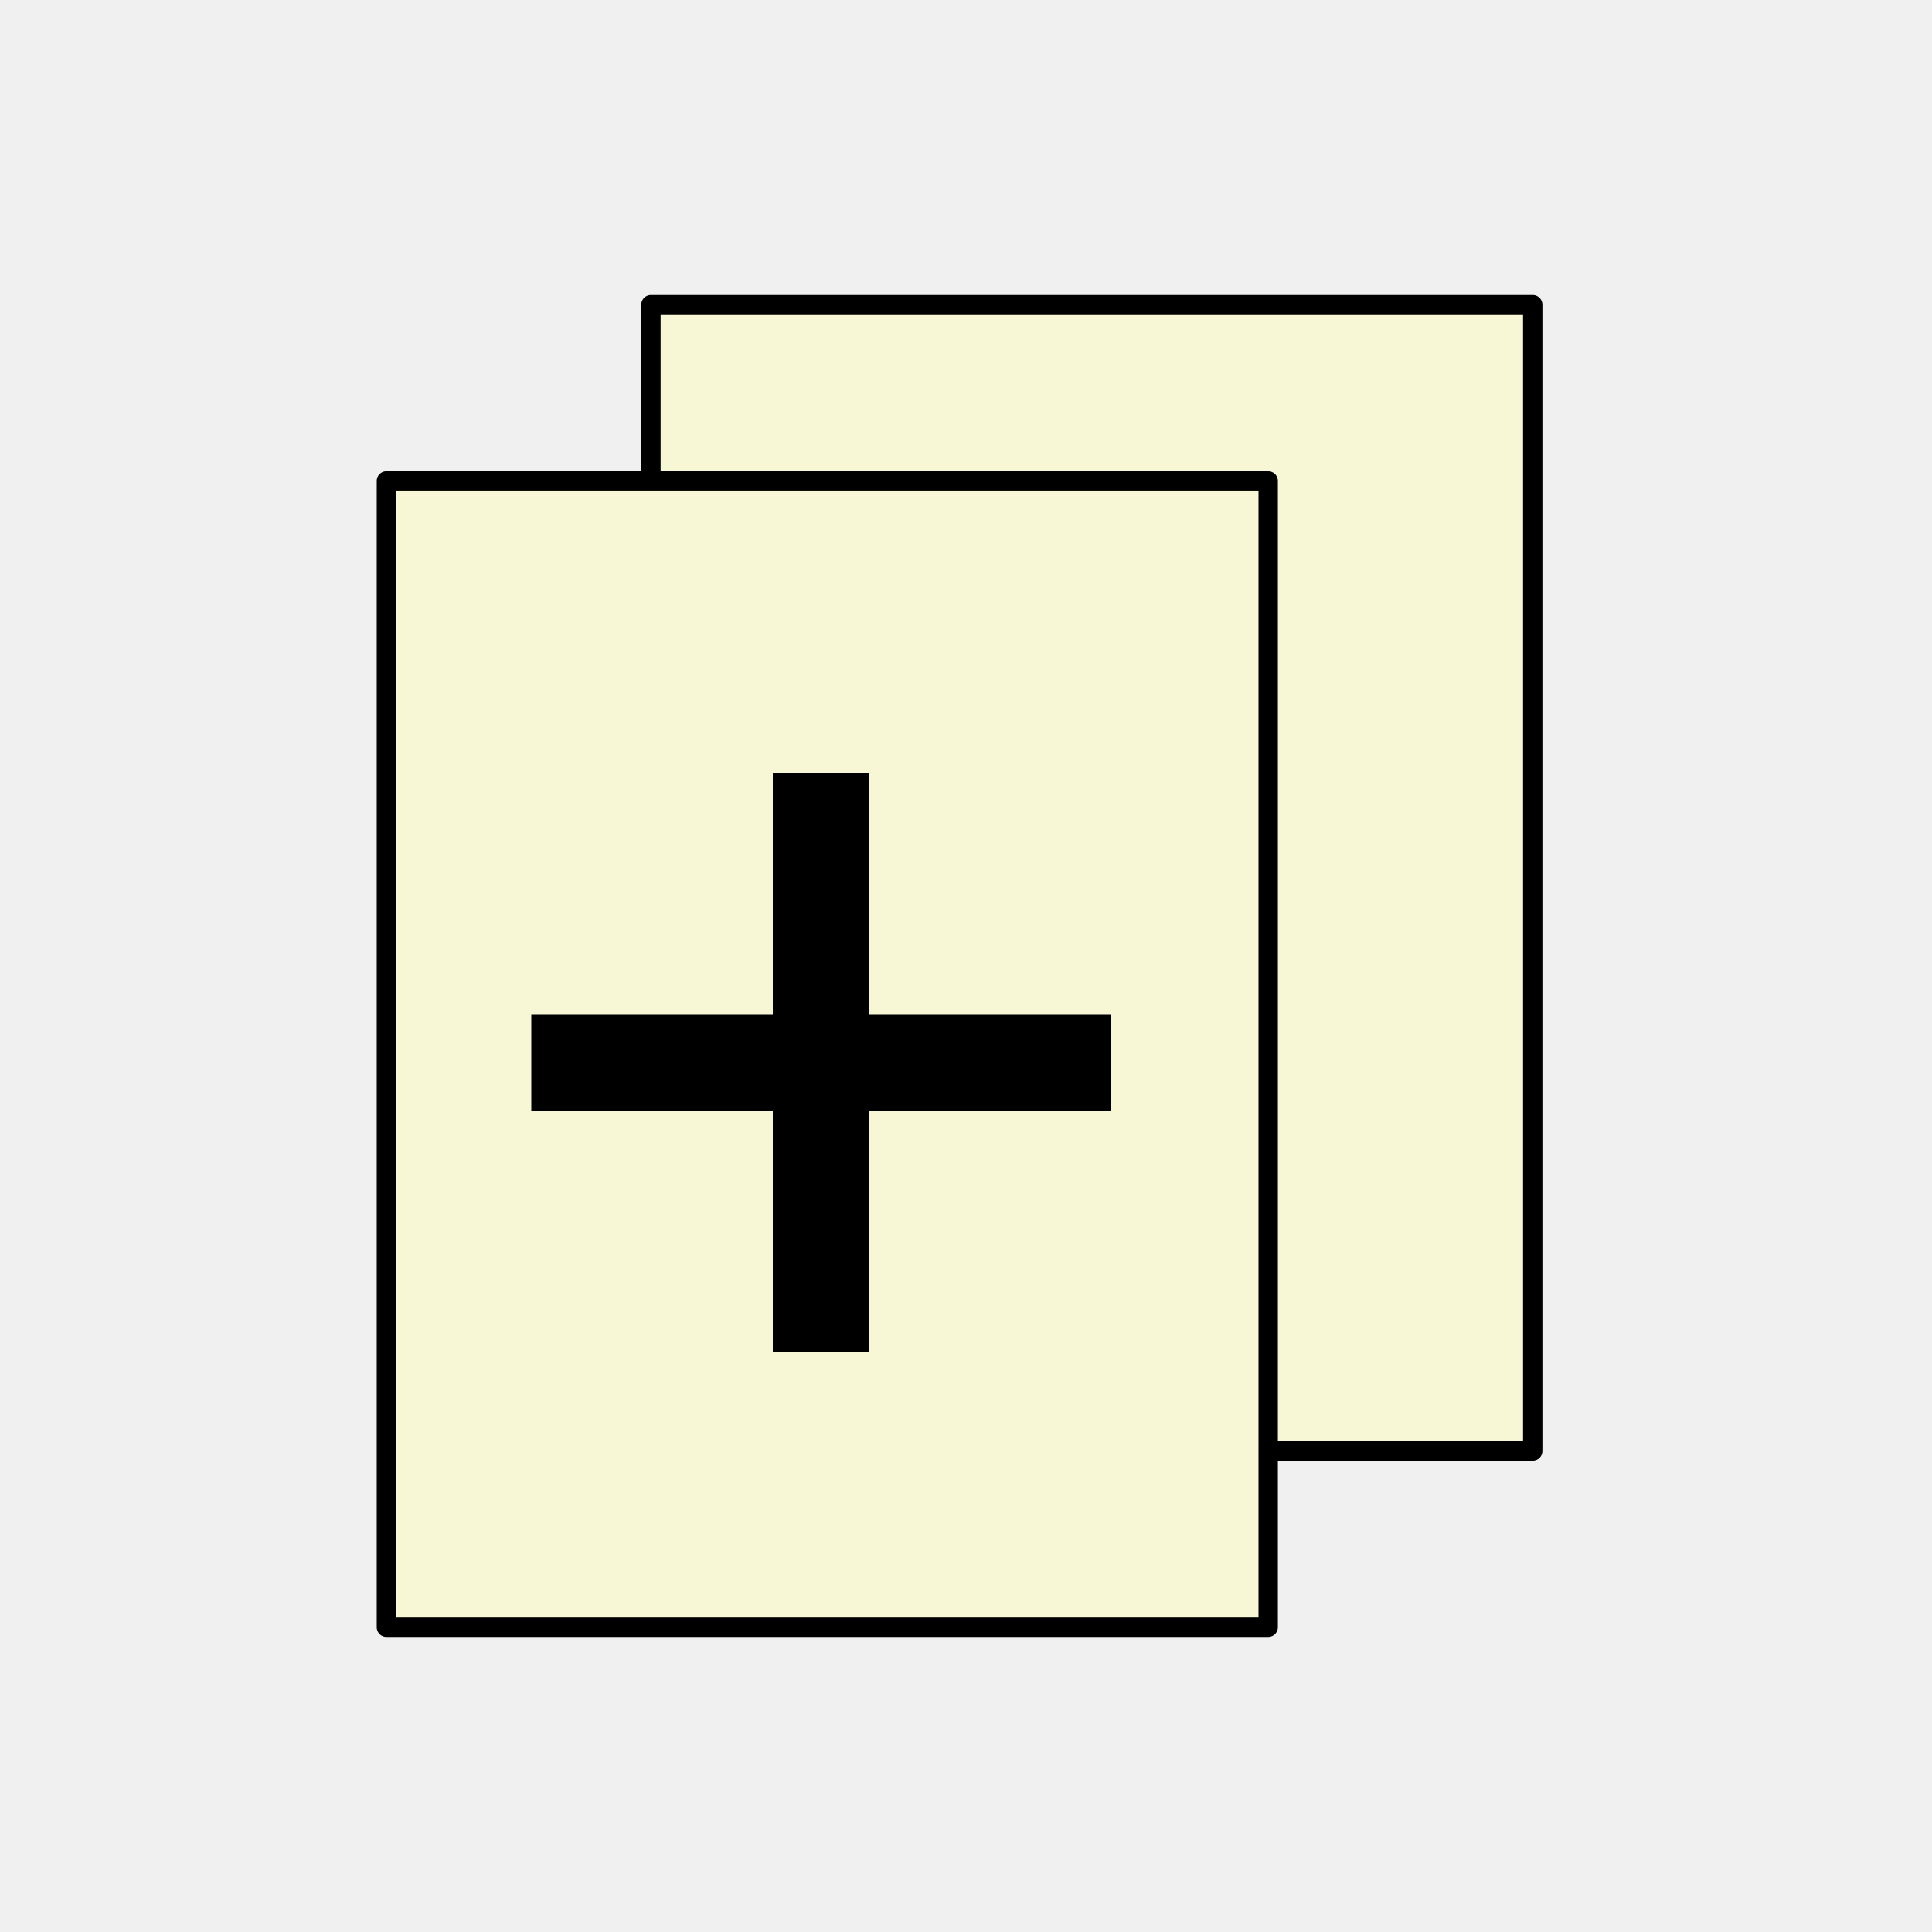
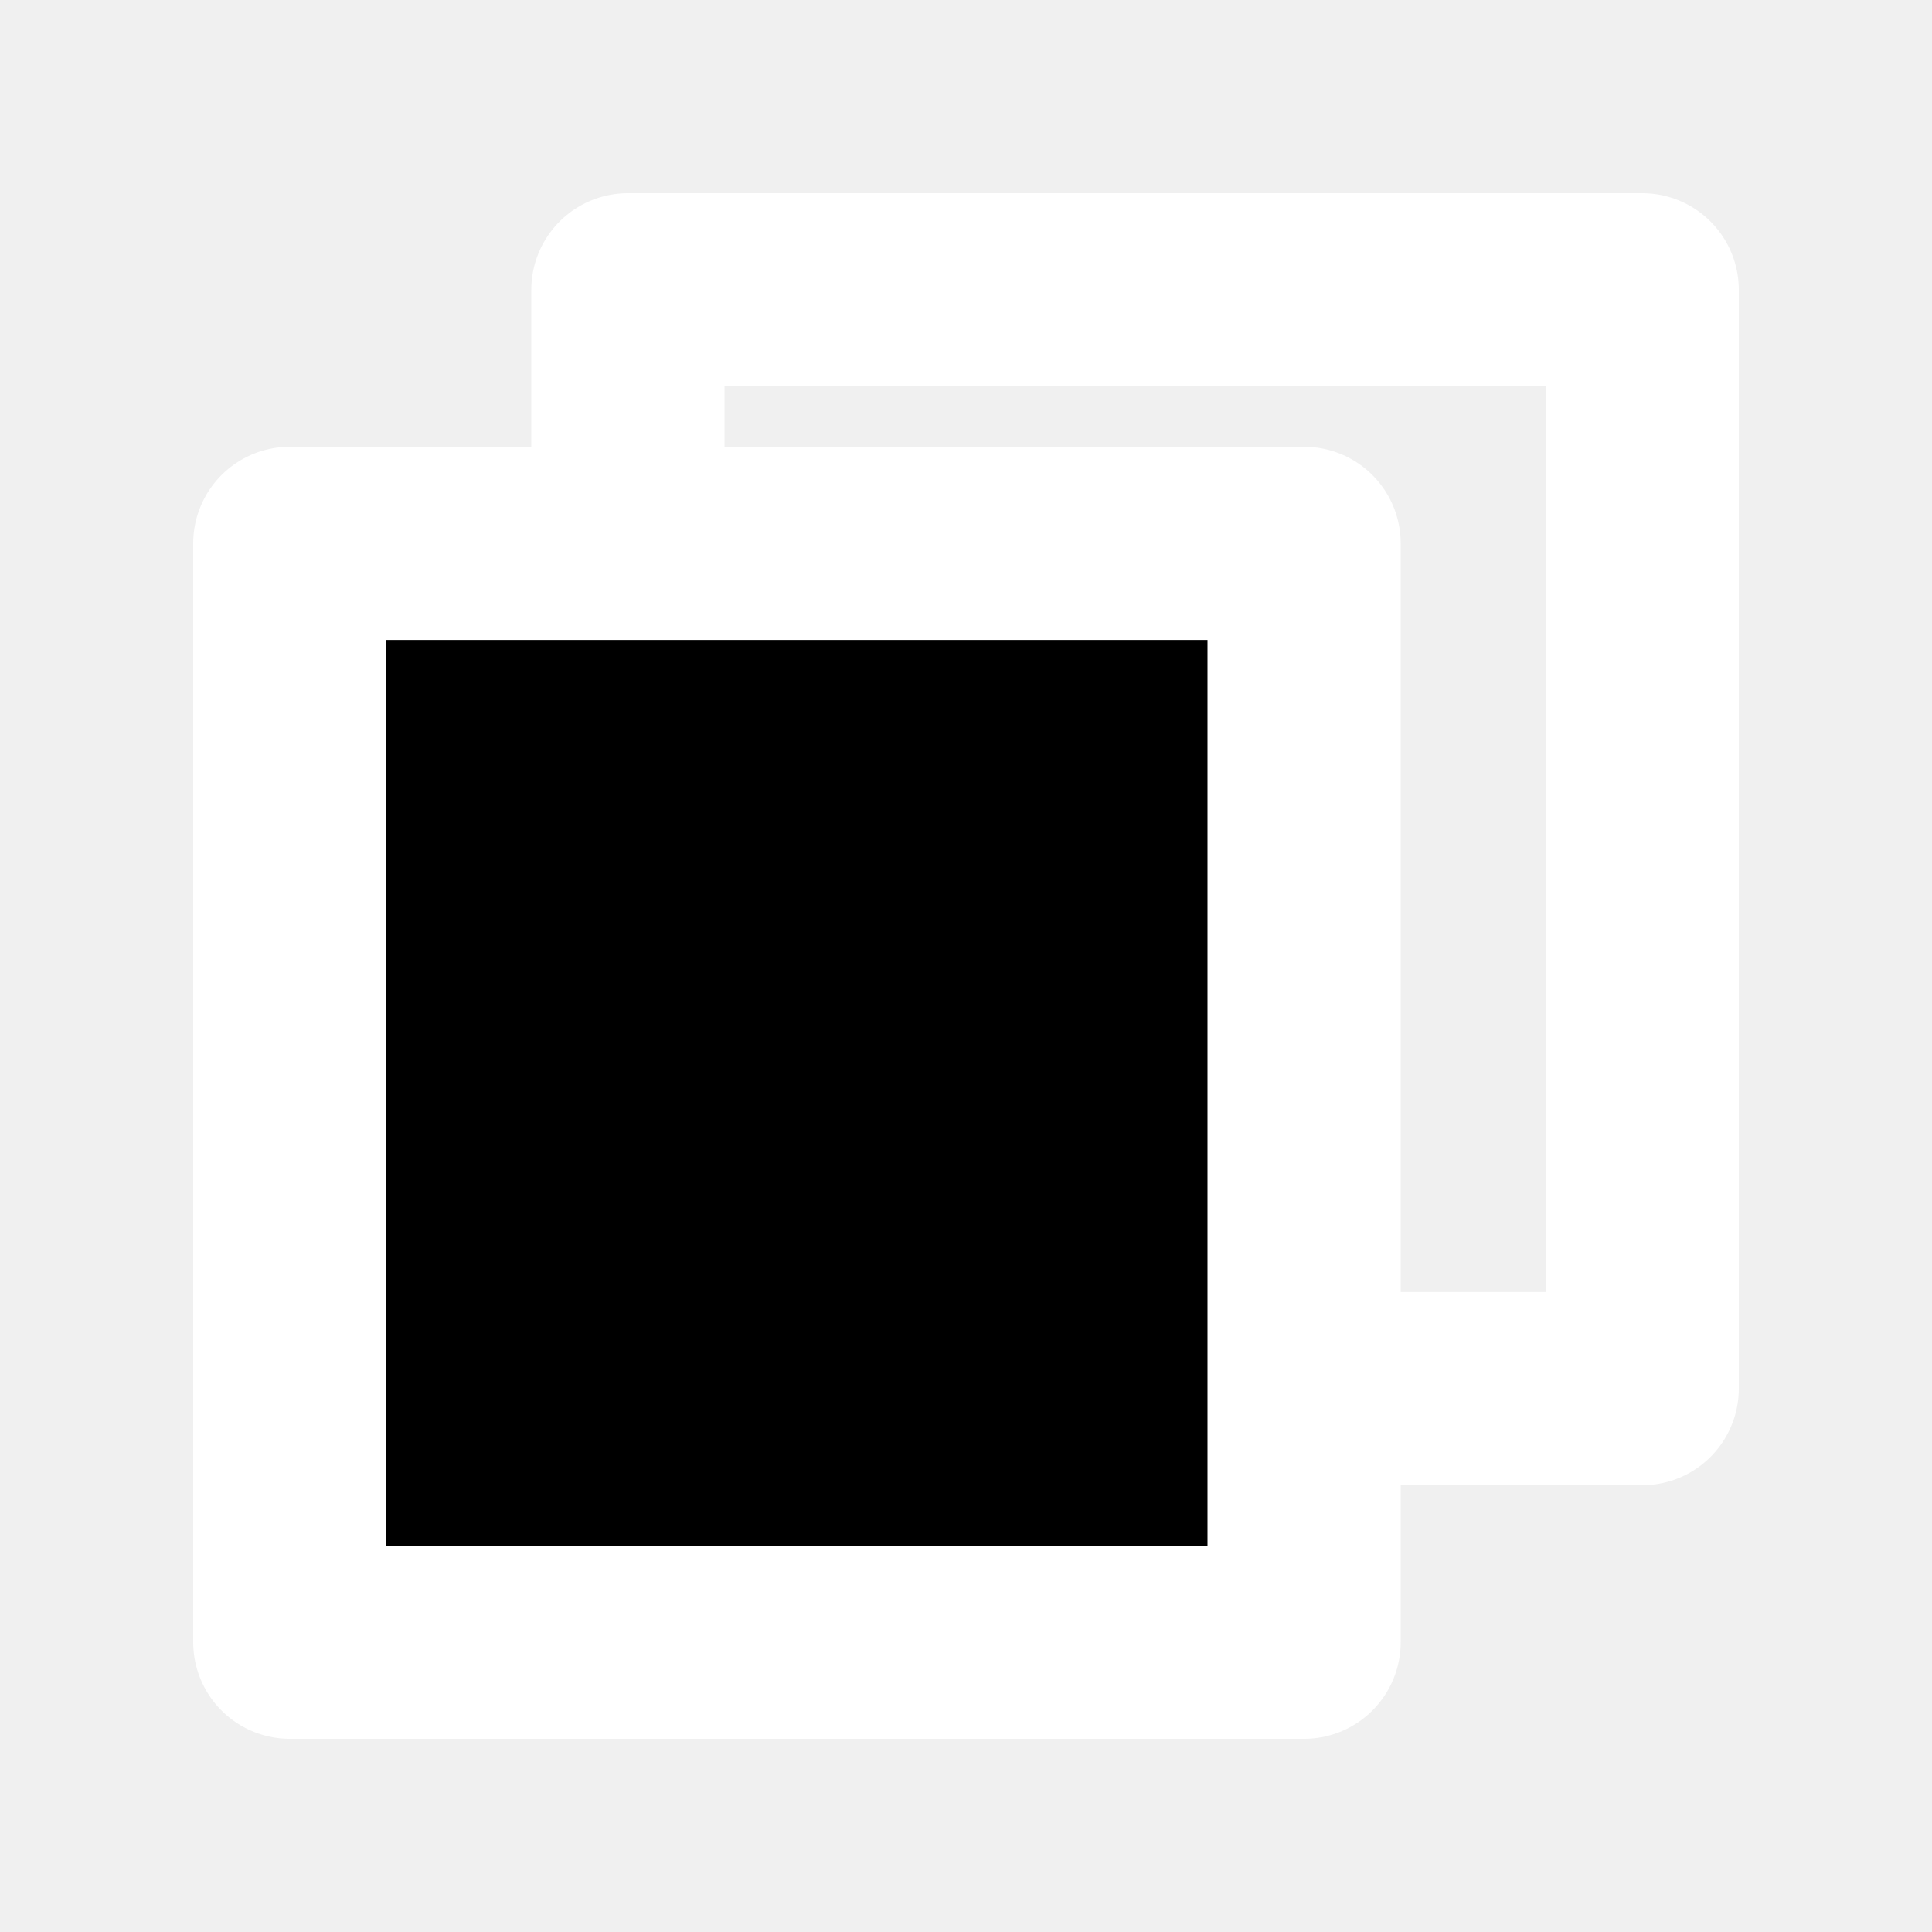
- <svg xmlns="http://www.w3.org/2000/svg" width="100" height="100" viewBox="0 0 100 100" version="1.1" id="svg8">
+ <svg xmlns="http://www.w3.org/2000/svg" id="svg8" version="1.1" viewBox="0 0 100 100" height="100" width="100">
  <defs id="defs2" />
-   <g style="display:none" id="layer1">
-     <rect style="fill:#000000;fill-opacity:1;stroke:none;stroke-width:12.7;stroke-linecap:round;stroke-linejoin:round" id="rect833" width="100" height="100" x="0" y="0" />
+   <g id="layer1" style="display:none">
+     <rect y="0" x="0" height="100" width="100" id="rect833" style="fill:#000000;fill-opacity:1;stroke:none;stroke-width:12.7;stroke-linecap:round;stroke-linejoin:round" />
  </g>
  <g id="layer2">
-     <rect style="fill:#f7f7d6;stroke:#000000;stroke-width:1.002;stroke-linecap:round;stroke-linejoin:round;stroke-opacity:1" id="rect849" width="45.641" height="59.333" x="33.692" y="15.769" />
-     <rect y="24.897" x="20" height="59.333" width="45.641" id="rect847" style="fill:#f7f7d6;stroke:#000000;stroke-width:1.002;stroke-linecap:round;stroke-linejoin:round;stroke-opacity:1" />
-     <rect y="40" x="40" height="30" width="5" id="rect855" style="fill:#000000;stroke:none;stroke-width:3;stroke-linecap:round;stroke-linejoin:round;stroke-miterlimit:4;stroke-dasharray:none;stroke-opacity:1;fill-opacity:1" />
-     <rect transform="rotate(90)" style="fill:#000000;fill-opacity:1;stroke:none;stroke-width:3;stroke-linecap:round;stroke-linejoin:round;stroke-miterlimit:4;stroke-dasharray:none;stroke-opacity:1" id="rect857" width="5" height="30" x="52.5" y="-57.5" />
+     <rect y="15" x="32.5" height="56.875" width="52.5" id="rect849" style="fill:#f7f7d6;fill-opacity:0;stroke:#ffffff;stroke-width:10;stroke-linecap:round;stroke-linejoin:round;stroke-miterlimit:4;stroke-dasharray:none;stroke-opacity:1" />
+     <rect style="fill:#000000;fill-opacity:1;stroke:#ffffff;stroke-width:10;stroke-linecap:round;stroke-linejoin:round;stroke-miterlimit:4;stroke-dasharray:none;stroke-opacity:1" id="rect847" width="52.5" height="56.875" x="15" y="28.125" />
  </g>
</svg>
